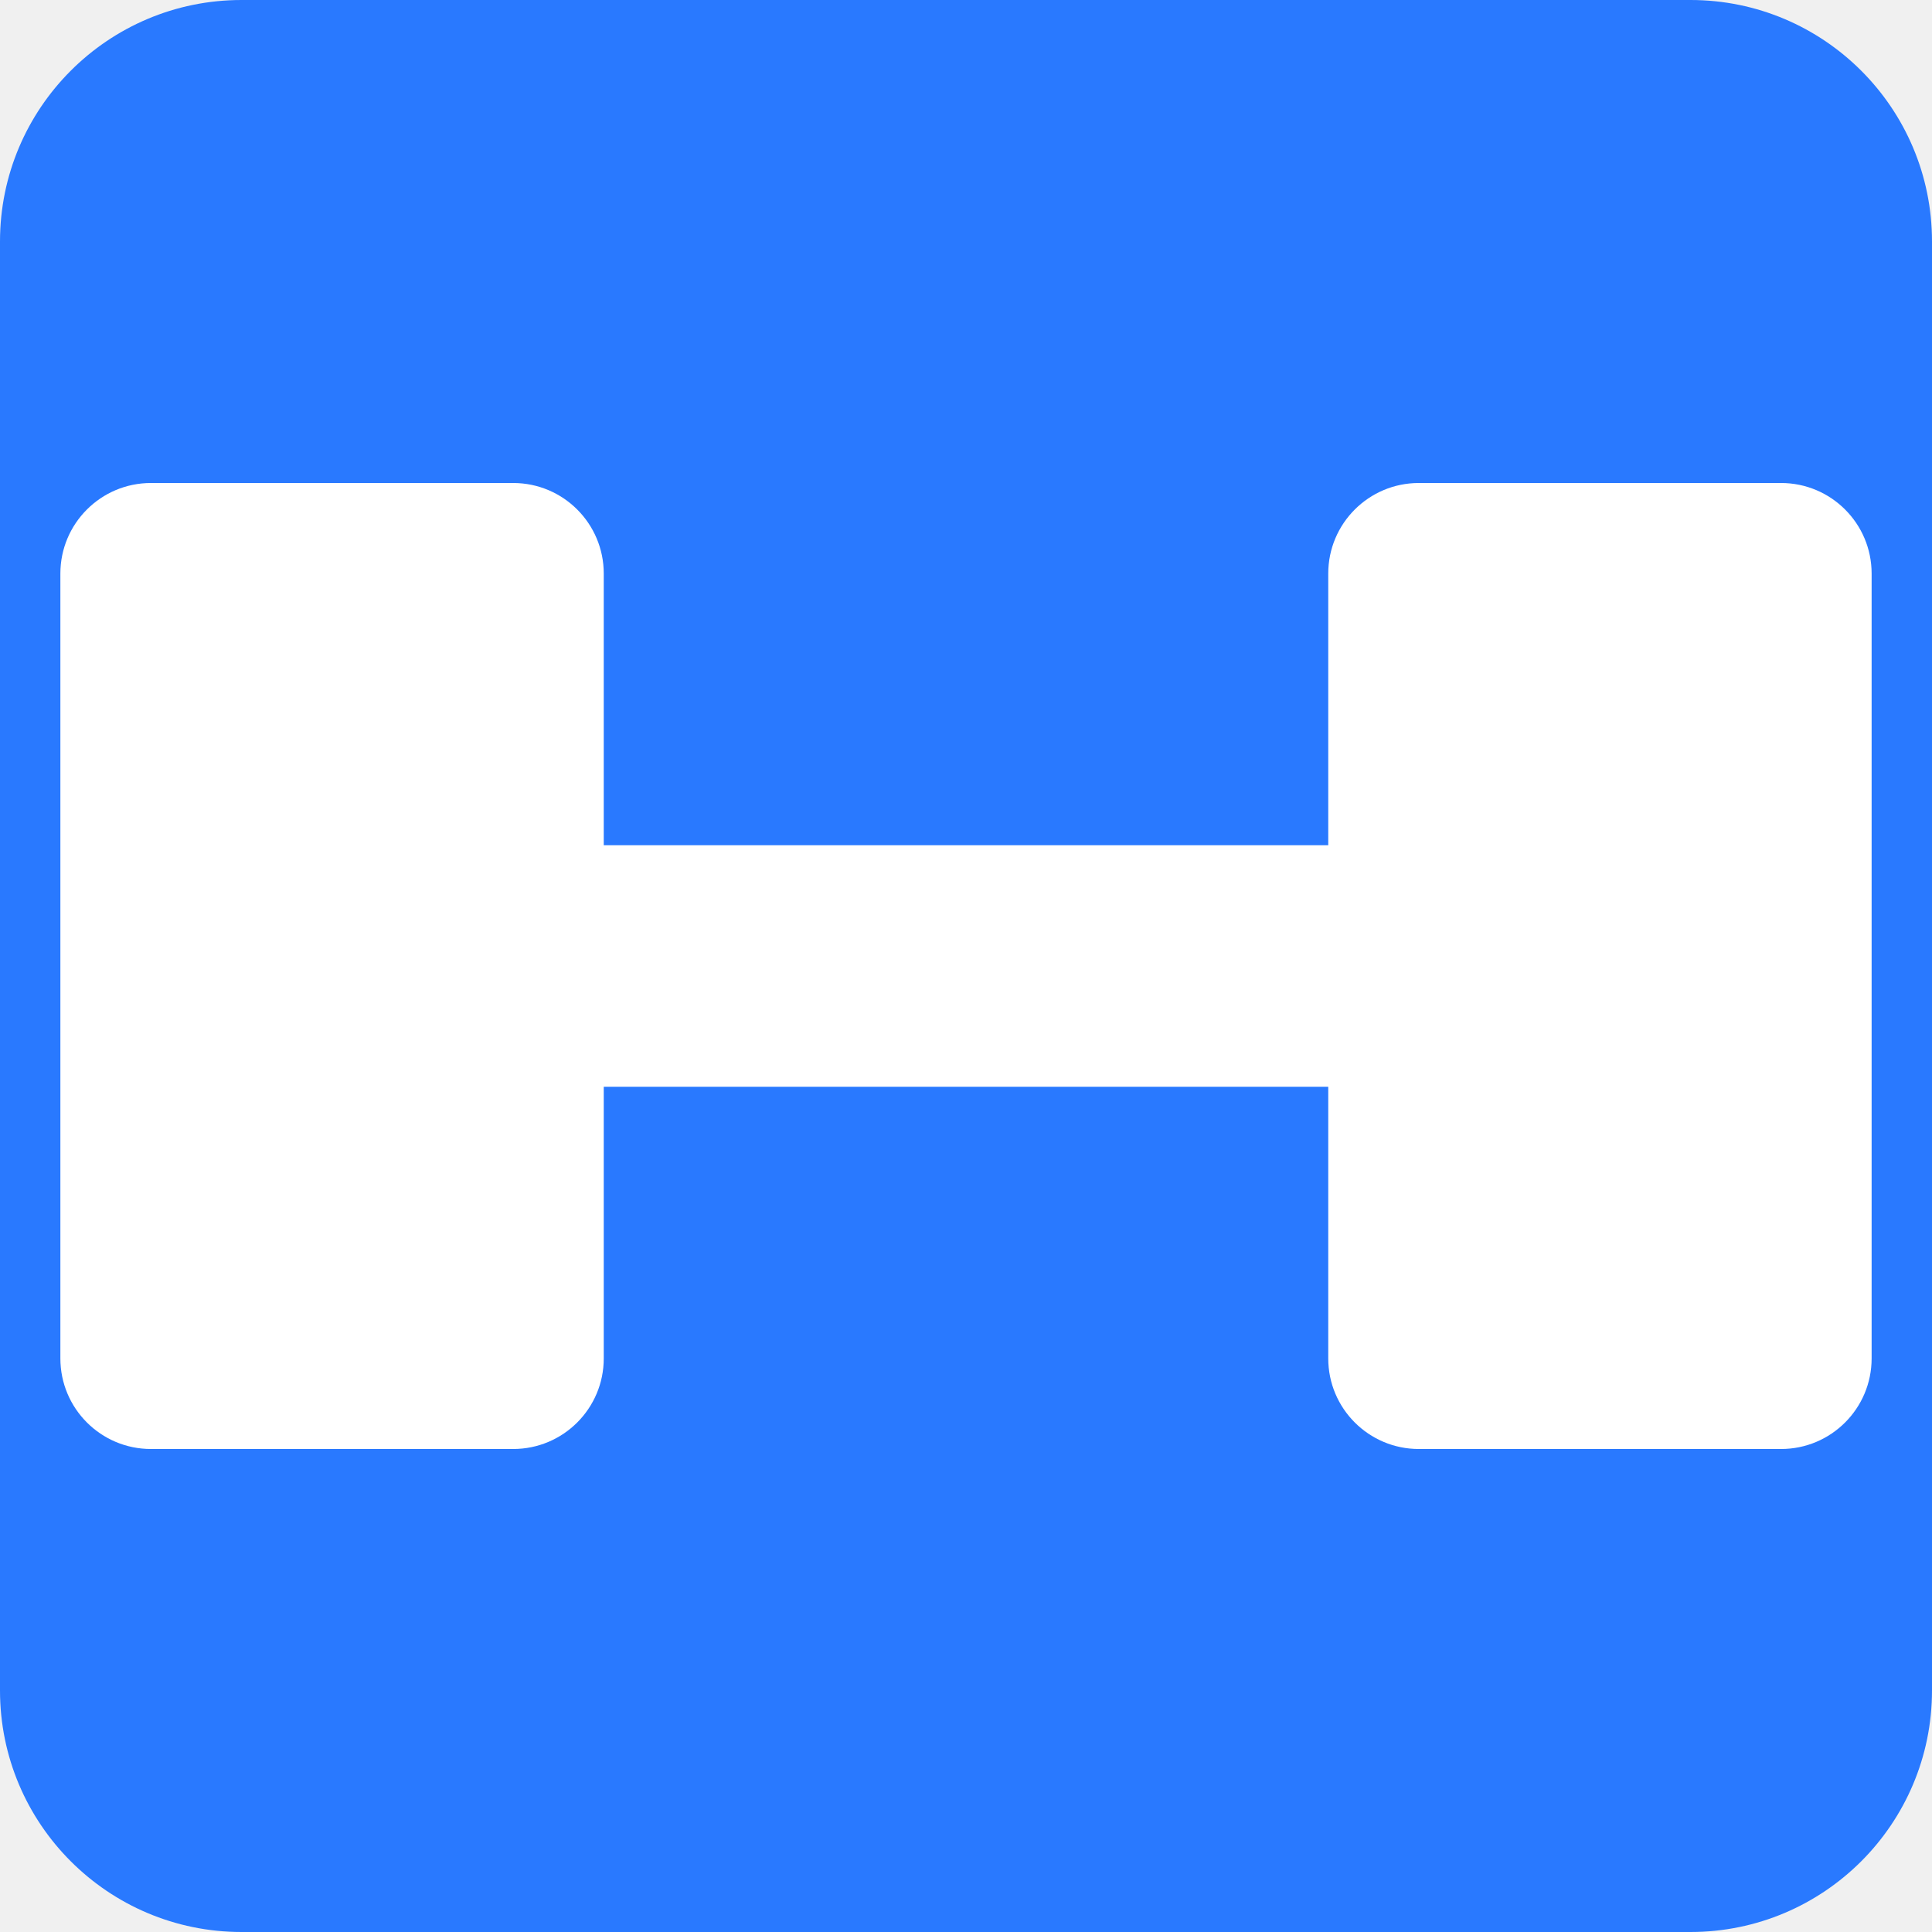
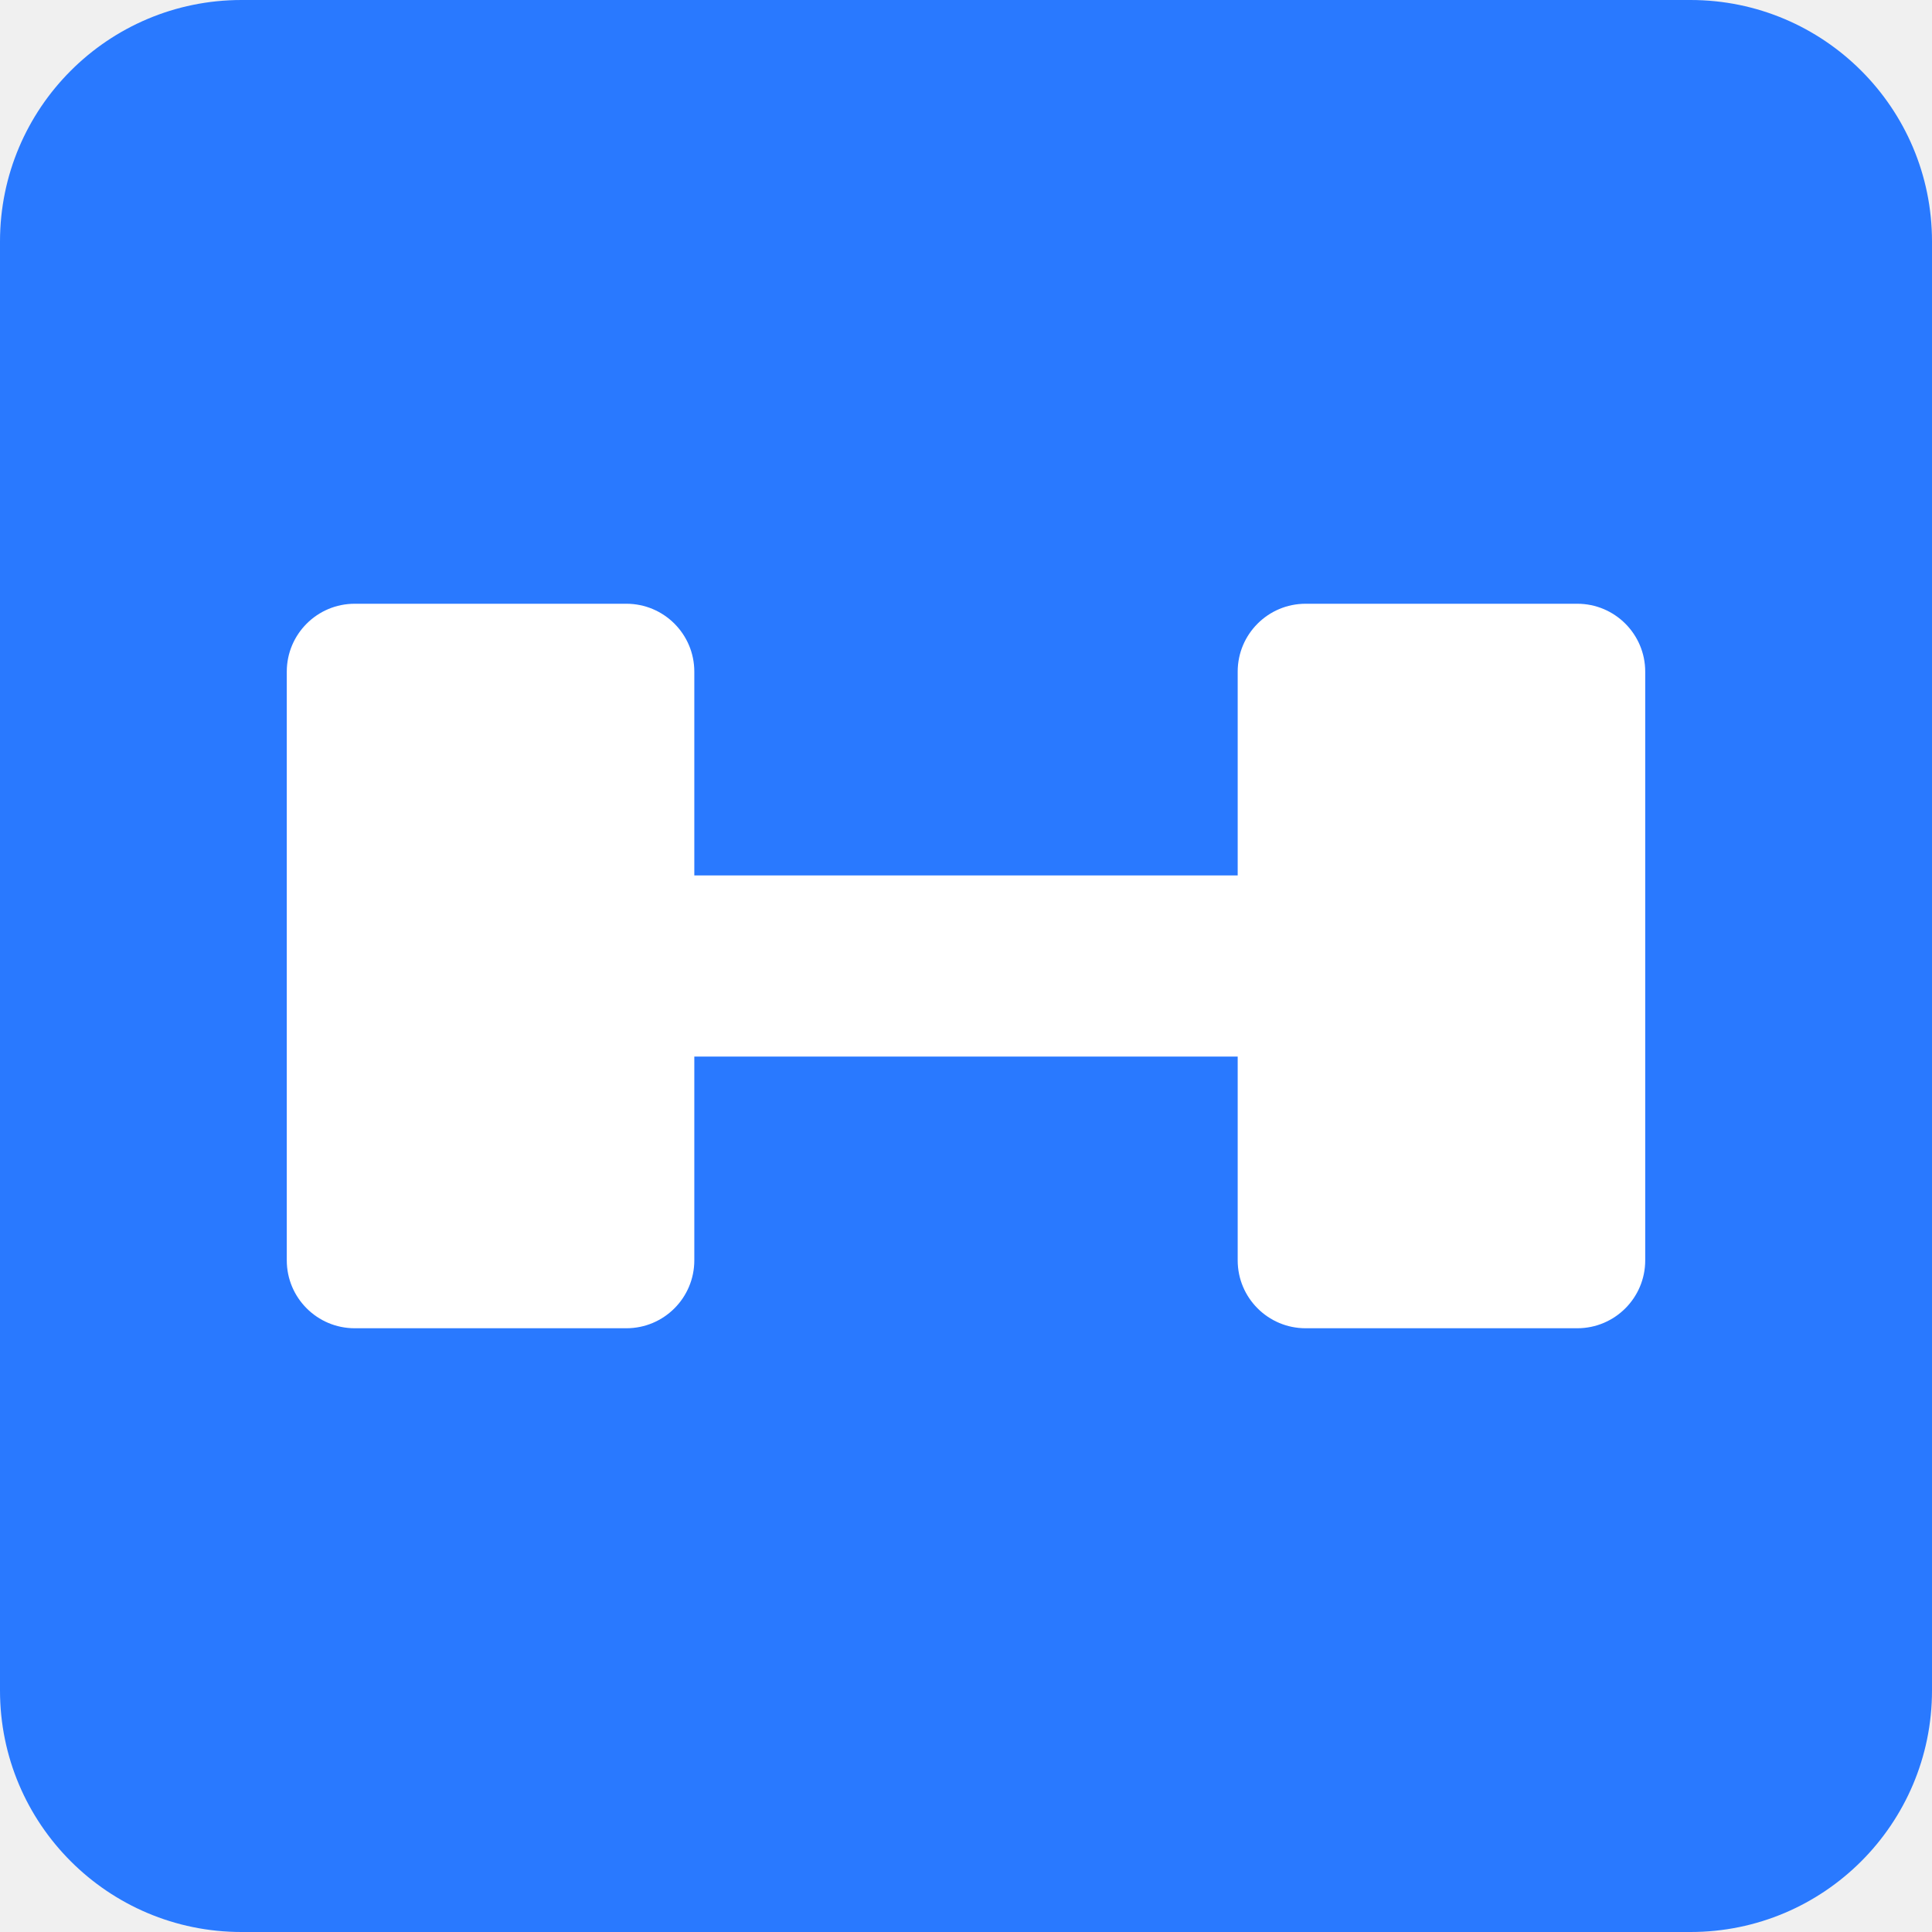
<svg xmlns="http://www.w3.org/2000/svg" viewBox="0 0 64 64" width="512" height="512">
  <rect width="64" height="64" rx="8" fill="#2979FF" />
-   <g transform="translate(0,0)" fill="#FFFFFF">
+   <g transform="translate(8,8) scale(0.75)" fill="#FFFFFF">
    <rect x="6" y="20" width="10" height="24" rx="2" />
    <rect x="2" y="16" width="18" height="32" rx="3" />
    <rect x="46" y="20" width="10" height="24" rx="2" />
    <rect x="44" y="16" width="18" height="32" rx="3" />
    <rect x="18" y="28" width="28" height="8" rx="2" />
  </g>
</svg>
